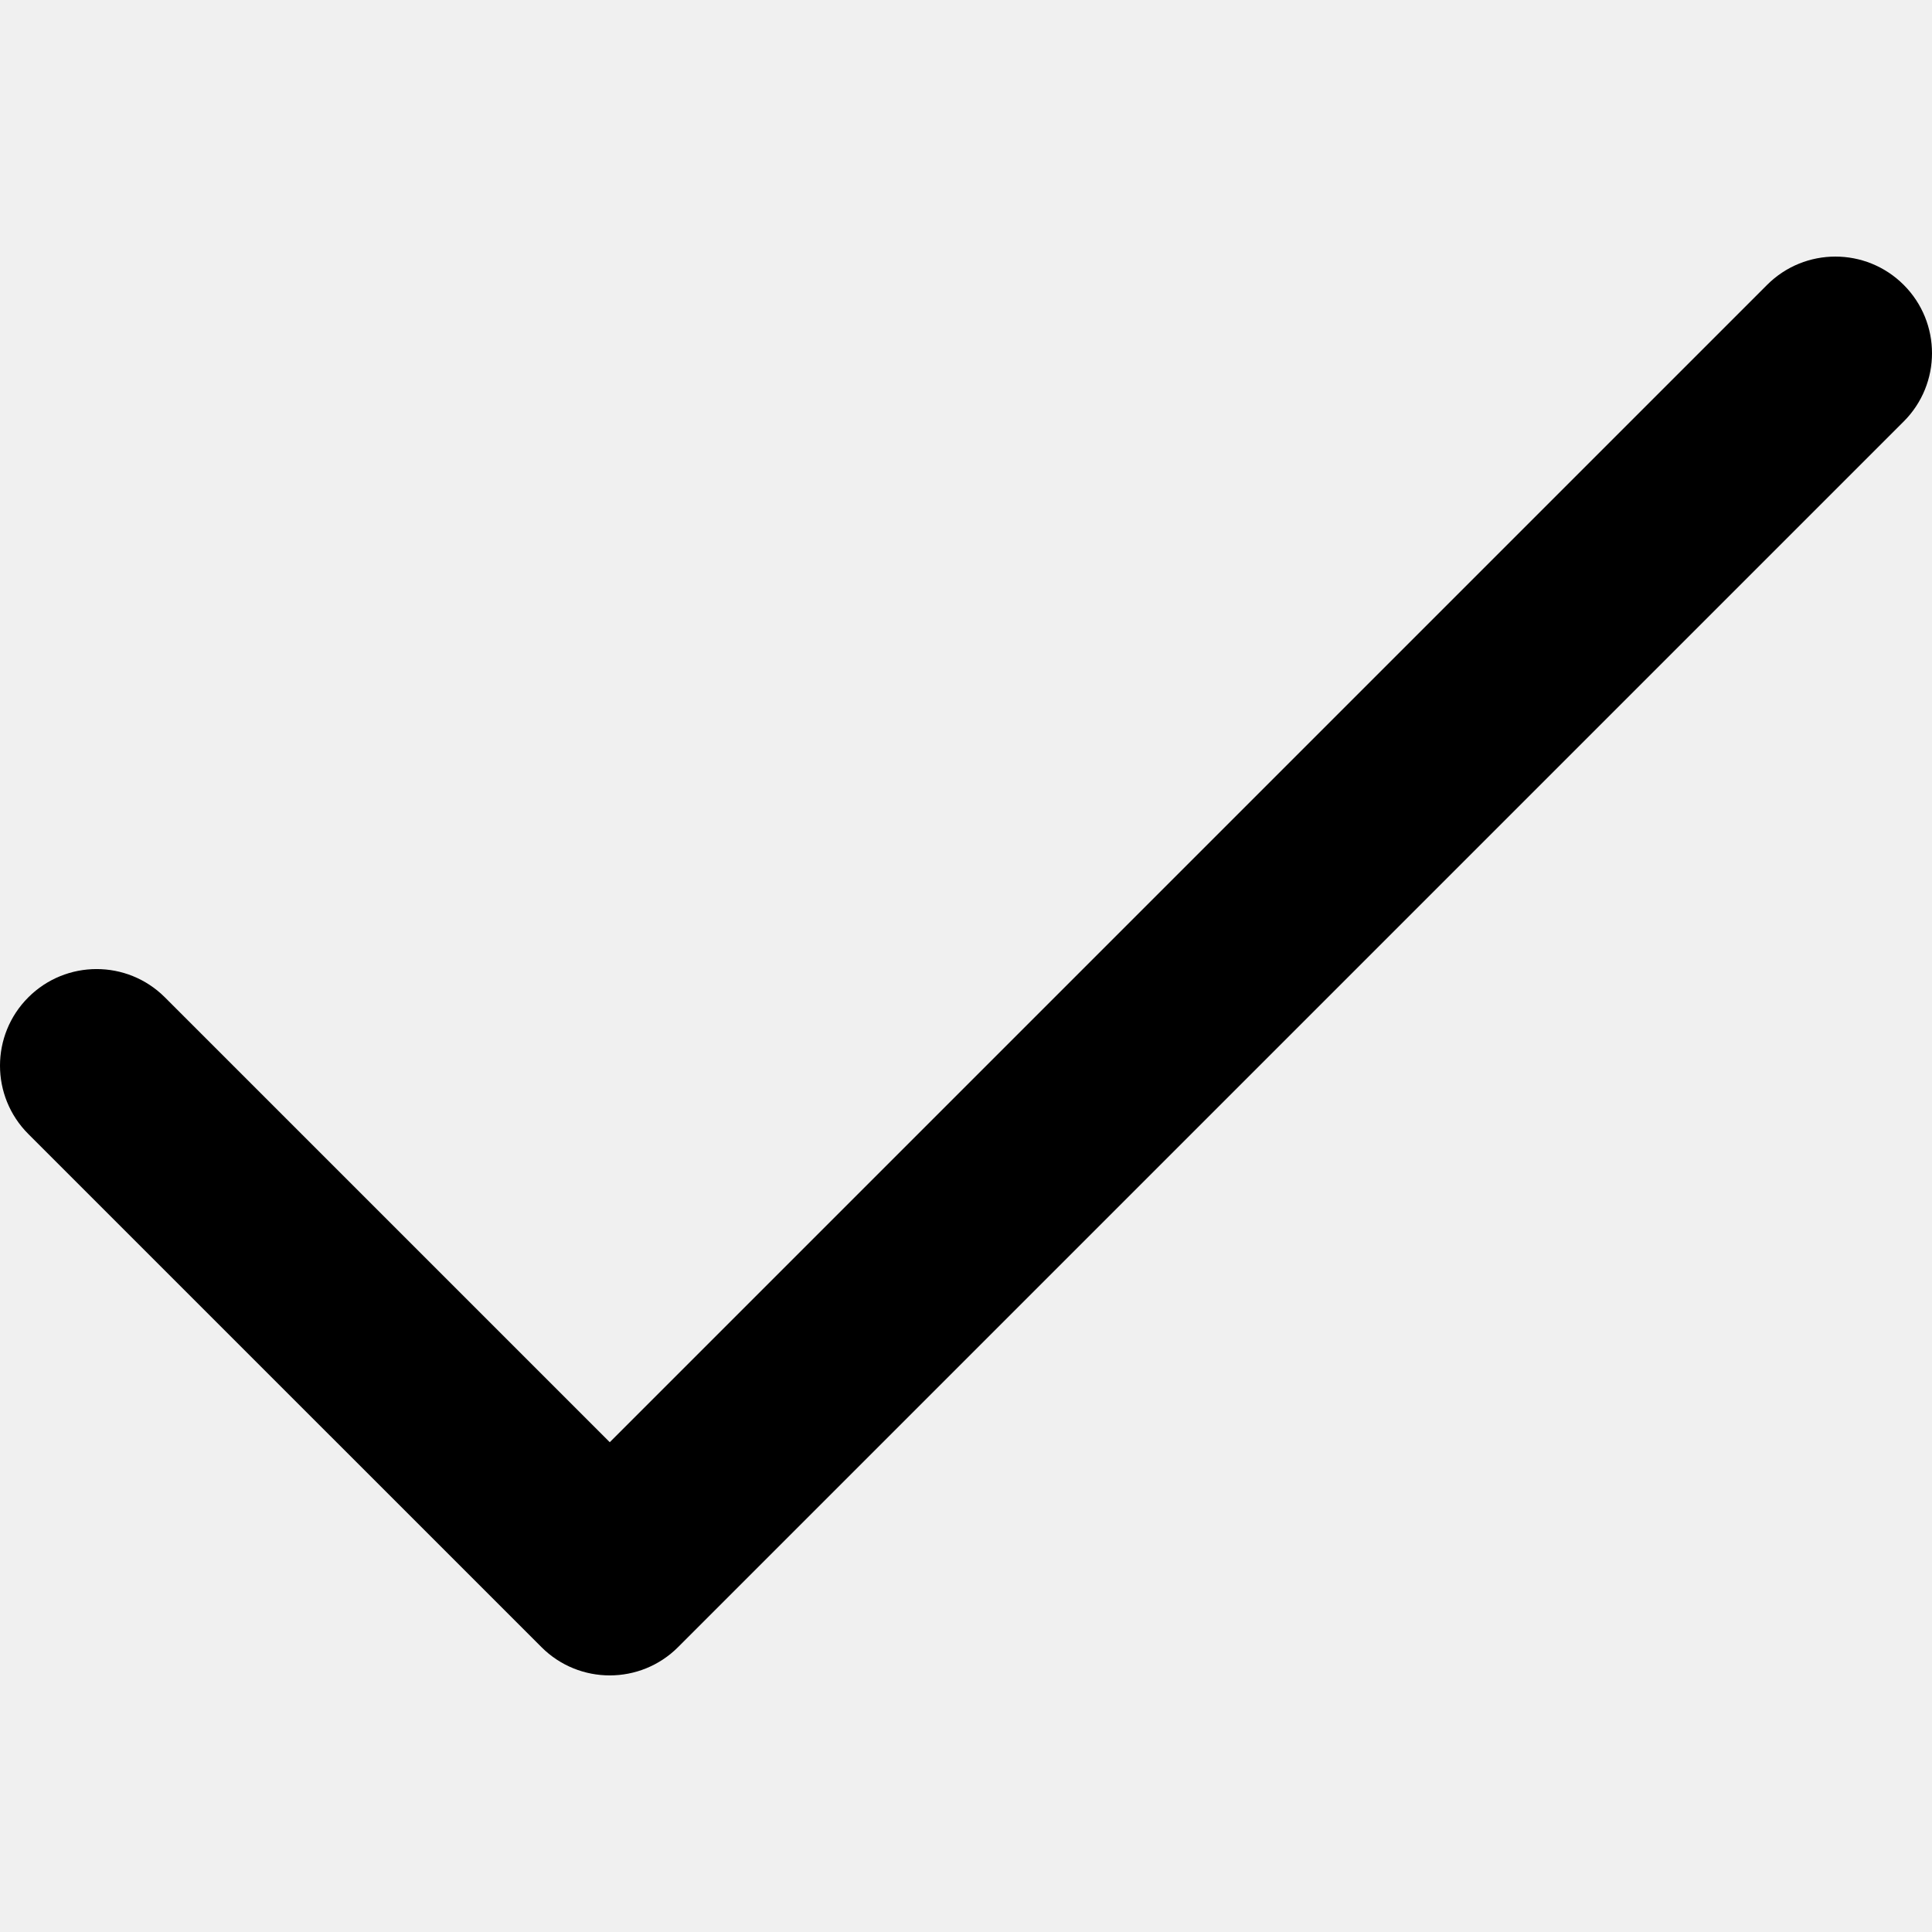
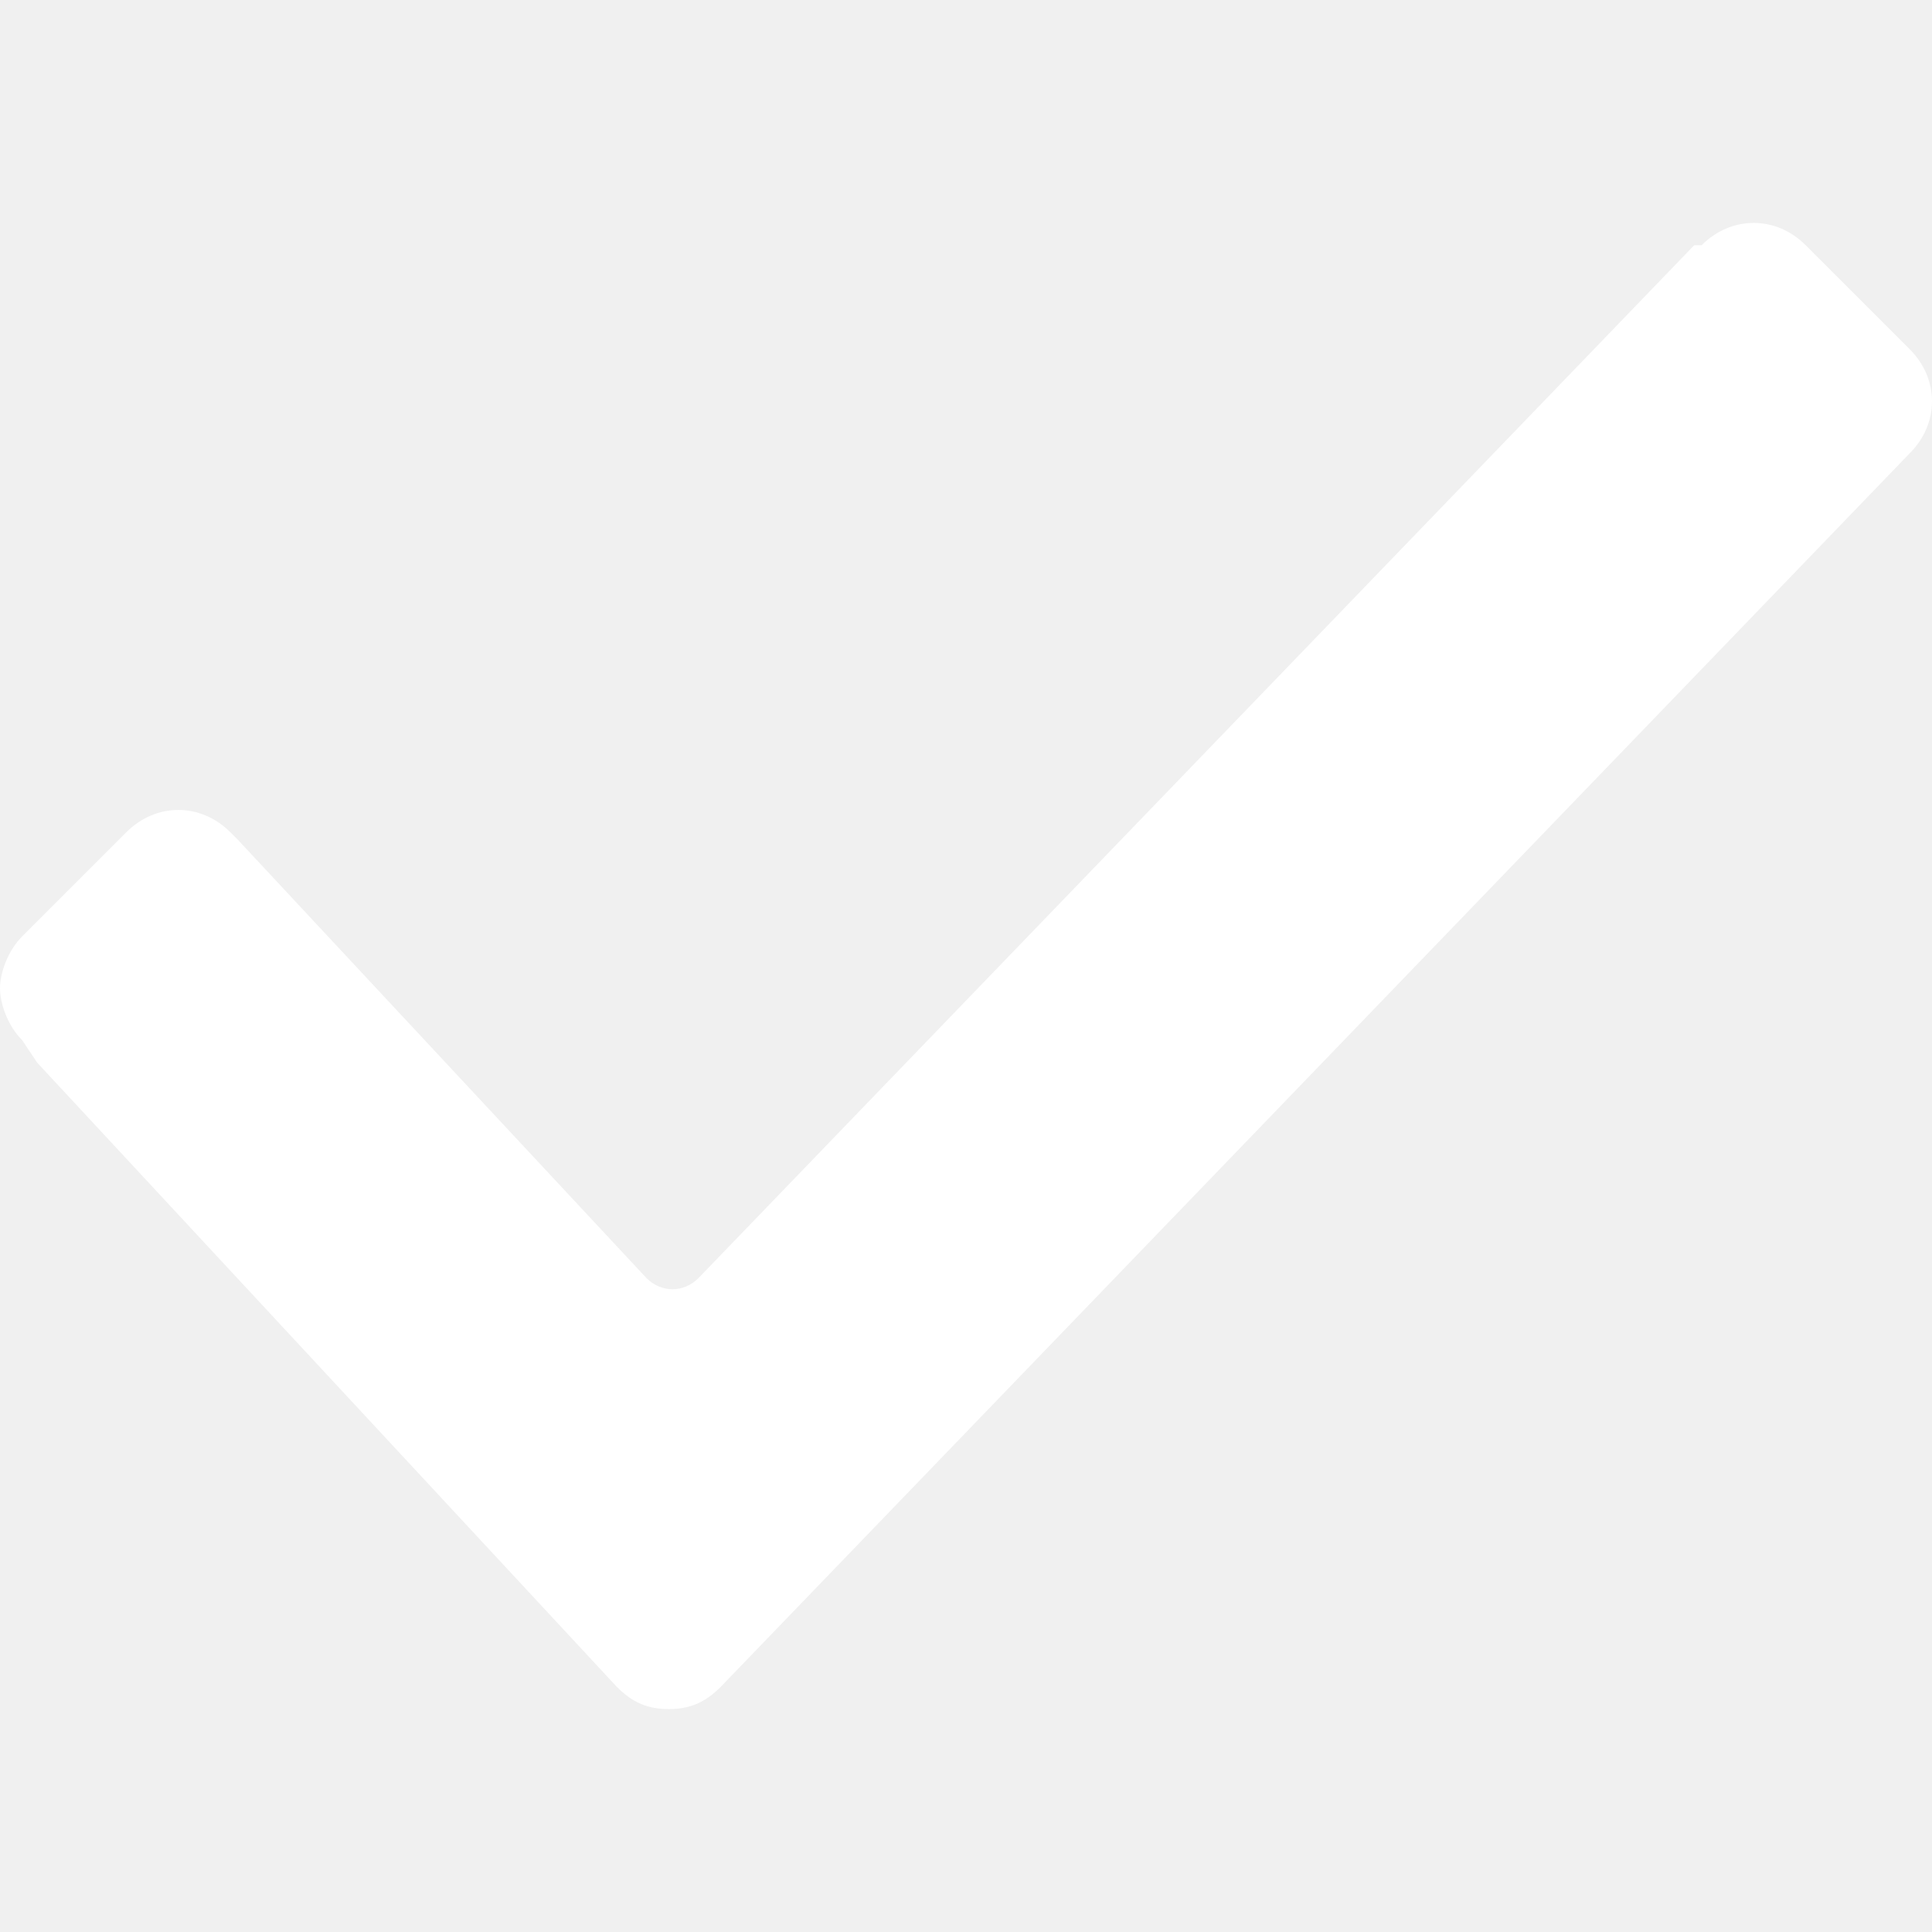
- <svg xmlns="http://www.w3.org/2000/svg" version="1.1" id="Layer_1" x="0px" y="0px" viewBox="0 0 512 512" style="enable-background:new 0 0 512 512;" xml:space="preserve" width="512px" height="512px" class="">
+ <svg xmlns="http://www.w3.org/2000/svg" version="1.1" viewBox="0 0 26 26" enable-background="new 0 0 26 26" width="512px" height="512px" class="">
  <g>
-     <g>
-       <g>
-         <path d="M504.502,75.496c-9.997-9.998-26.205-9.998-36.204,0L161.594,382.203L43.702,264.311c-9.997-9.998-26.205-9.997-36.204,0    c-9.998,9.997-9.998,26.205,0,36.203l135.994,135.992c9.994,9.997,26.214,9.99,36.204,0L504.502,111.7    C514.5,101.703,514.499,85.494,504.502,75.496z" data-original="#000000" class="active-path" data-old_color="#000000" fill="$whiteFFF" />
-       </g>
-     </g>
+     <path d="m.3,14c-0.2-0.2-0.3-0.5-0.3-0.7s0.1-0.5 0.3-0.7l1.4-1.4c0.4-0.4 1-0.4 1.4,0l.1,.1 5.5,5.9c0.2,0.2 0.5,0.2 0.7,0l13.4-13.9h0.1v-8.88178e-16c0.4-0.4 1-0.4 1.4,0l1.4,1.4c0.4,0.4 0.4,1 0,1.4l0,0-16,16.6c-0.2,0.2-0.4,0.3-0.7,0.3-0.3,0-0.5-0.1-0.7-0.3l-7.8-8.4-.2-.3z" data-original="#000000" class="active-path" data-old_color="#000000" fill="#FFFFFF" />
  </g>
</svg>
